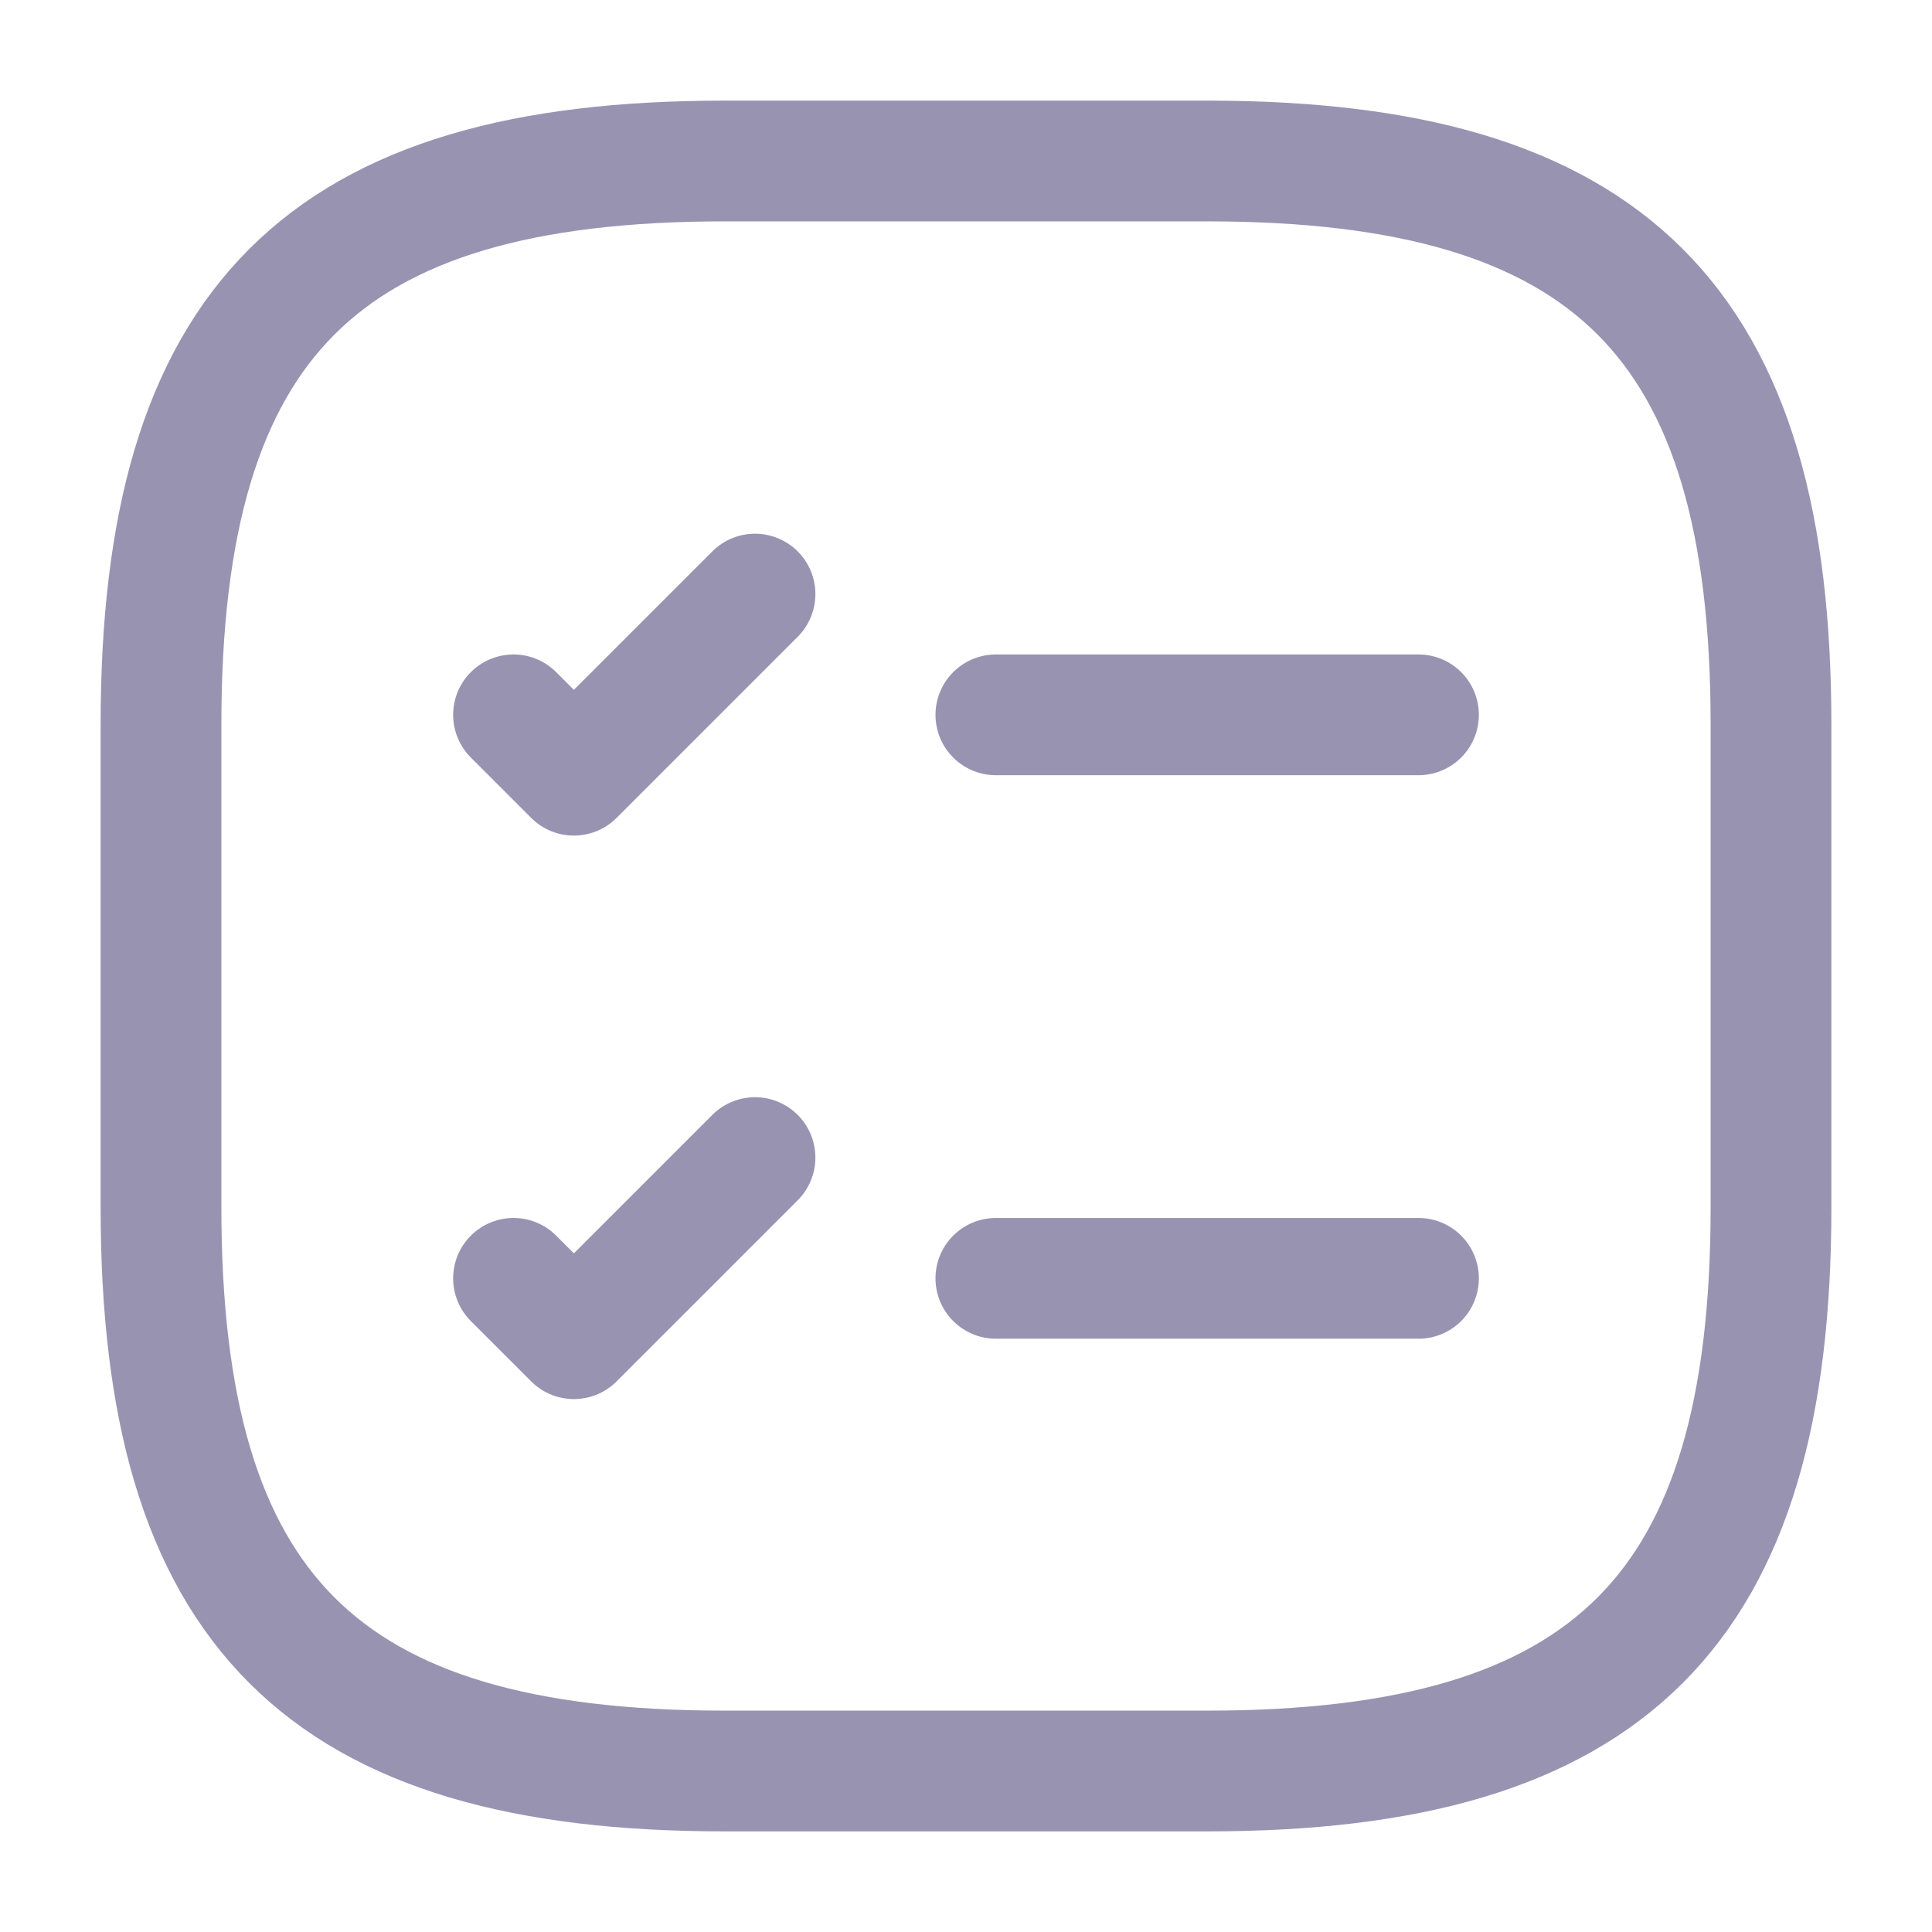
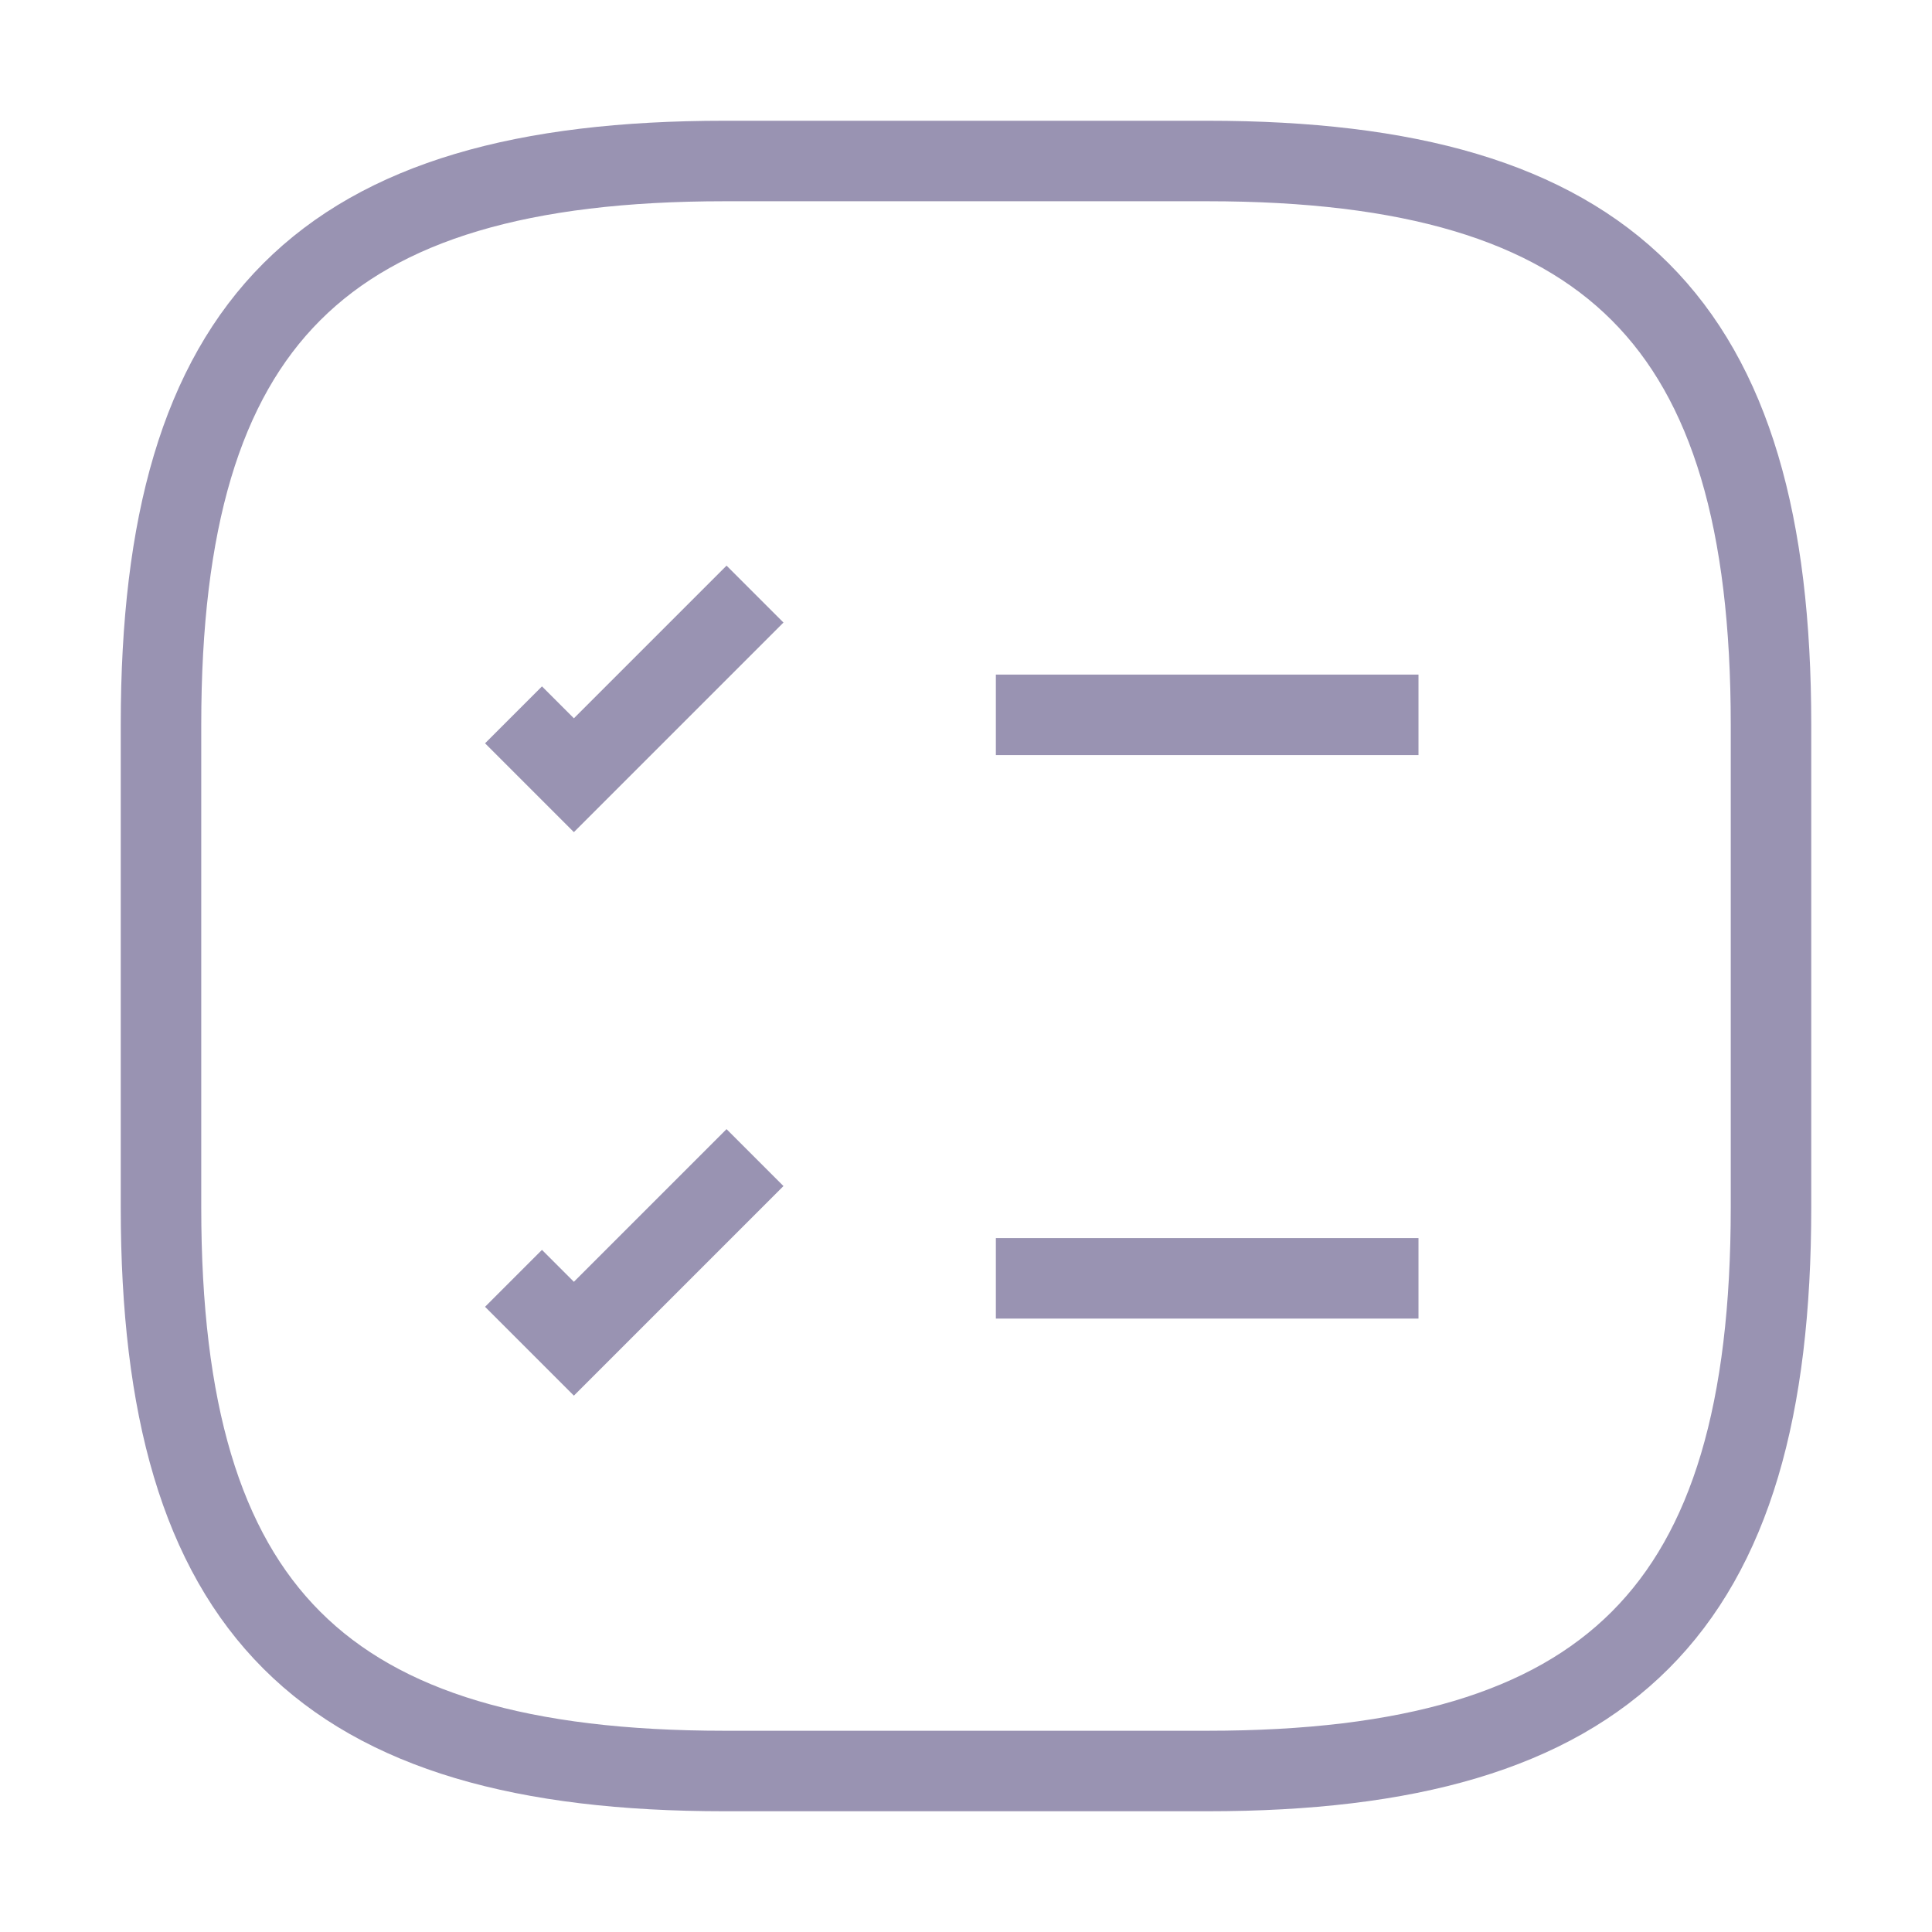
<svg xmlns="http://www.w3.org/2000/svg" width="24" height="24" viewBox="0 0 24 24" fill="none">
-   <path d="M12.371 8.88H17.621" stroke="#9993B2" stroke-width="1.5" stroke-linecap="round" stroke-linejoin="round" />
-   <path d="M6.379 8.88L7.129 9.63L9.379 7.38" stroke="#9993B2" stroke-width="1.5" stroke-linecap="round" stroke-linejoin="round" />
-   <path d="M12.371 15.88H17.621" stroke="#9993B2" stroke-width="1.5" stroke-linecap="round" stroke-linejoin="round" />
-   <path d="M6.379 15.88L7.129 16.63L9.379 14.38" stroke="#9993B2" stroke-width="1.5" stroke-linecap="round" stroke-linejoin="round" />
-   <path d="M9 22H15C20 22 22 20 22 15V9C22 4 20 2 15 2H9C4 2 2 4 2 9V15C2 20 4 22 9 22Z" stroke="#9993B2" stroke-width="1.5" stroke-linecap="round" stroke-linejoin="round" />
+   <path d="M12.371 8.88H17.621" stroke="#9993B2" strokeWidth="1.5" strokeLinecap="round" strokeLinejoin="round" />
+   <path d="M6.379 8.88L7.129 9.63L9.379 7.38" stroke="#9993B2" strokeWidth="1.5" strokeLinecap="round" strokeLinejoin="round" />
+   <path d="M12.371 15.88H17.621" stroke="#9993B2" strokeWidth="1.5" strokeLinecap="round" strokeLinejoin="round" />
+   <path d="M6.379 15.88L7.129 16.63L9.379 14.38" stroke="#9993B2" strokeWidth="1.5" strokeLinecap="round" strokeLinejoin="round" />
+   <path d="M9 22H15C20 22 22 20 22 15V9C22 4 20 2 15 2H9C4 2 2 4 2 9V15C2 20 4 22 9 22Z" stroke="#9993B2" strokeWidth="1.5" strokeLinecap="round" strokeLinejoin="round" />
</svg>
